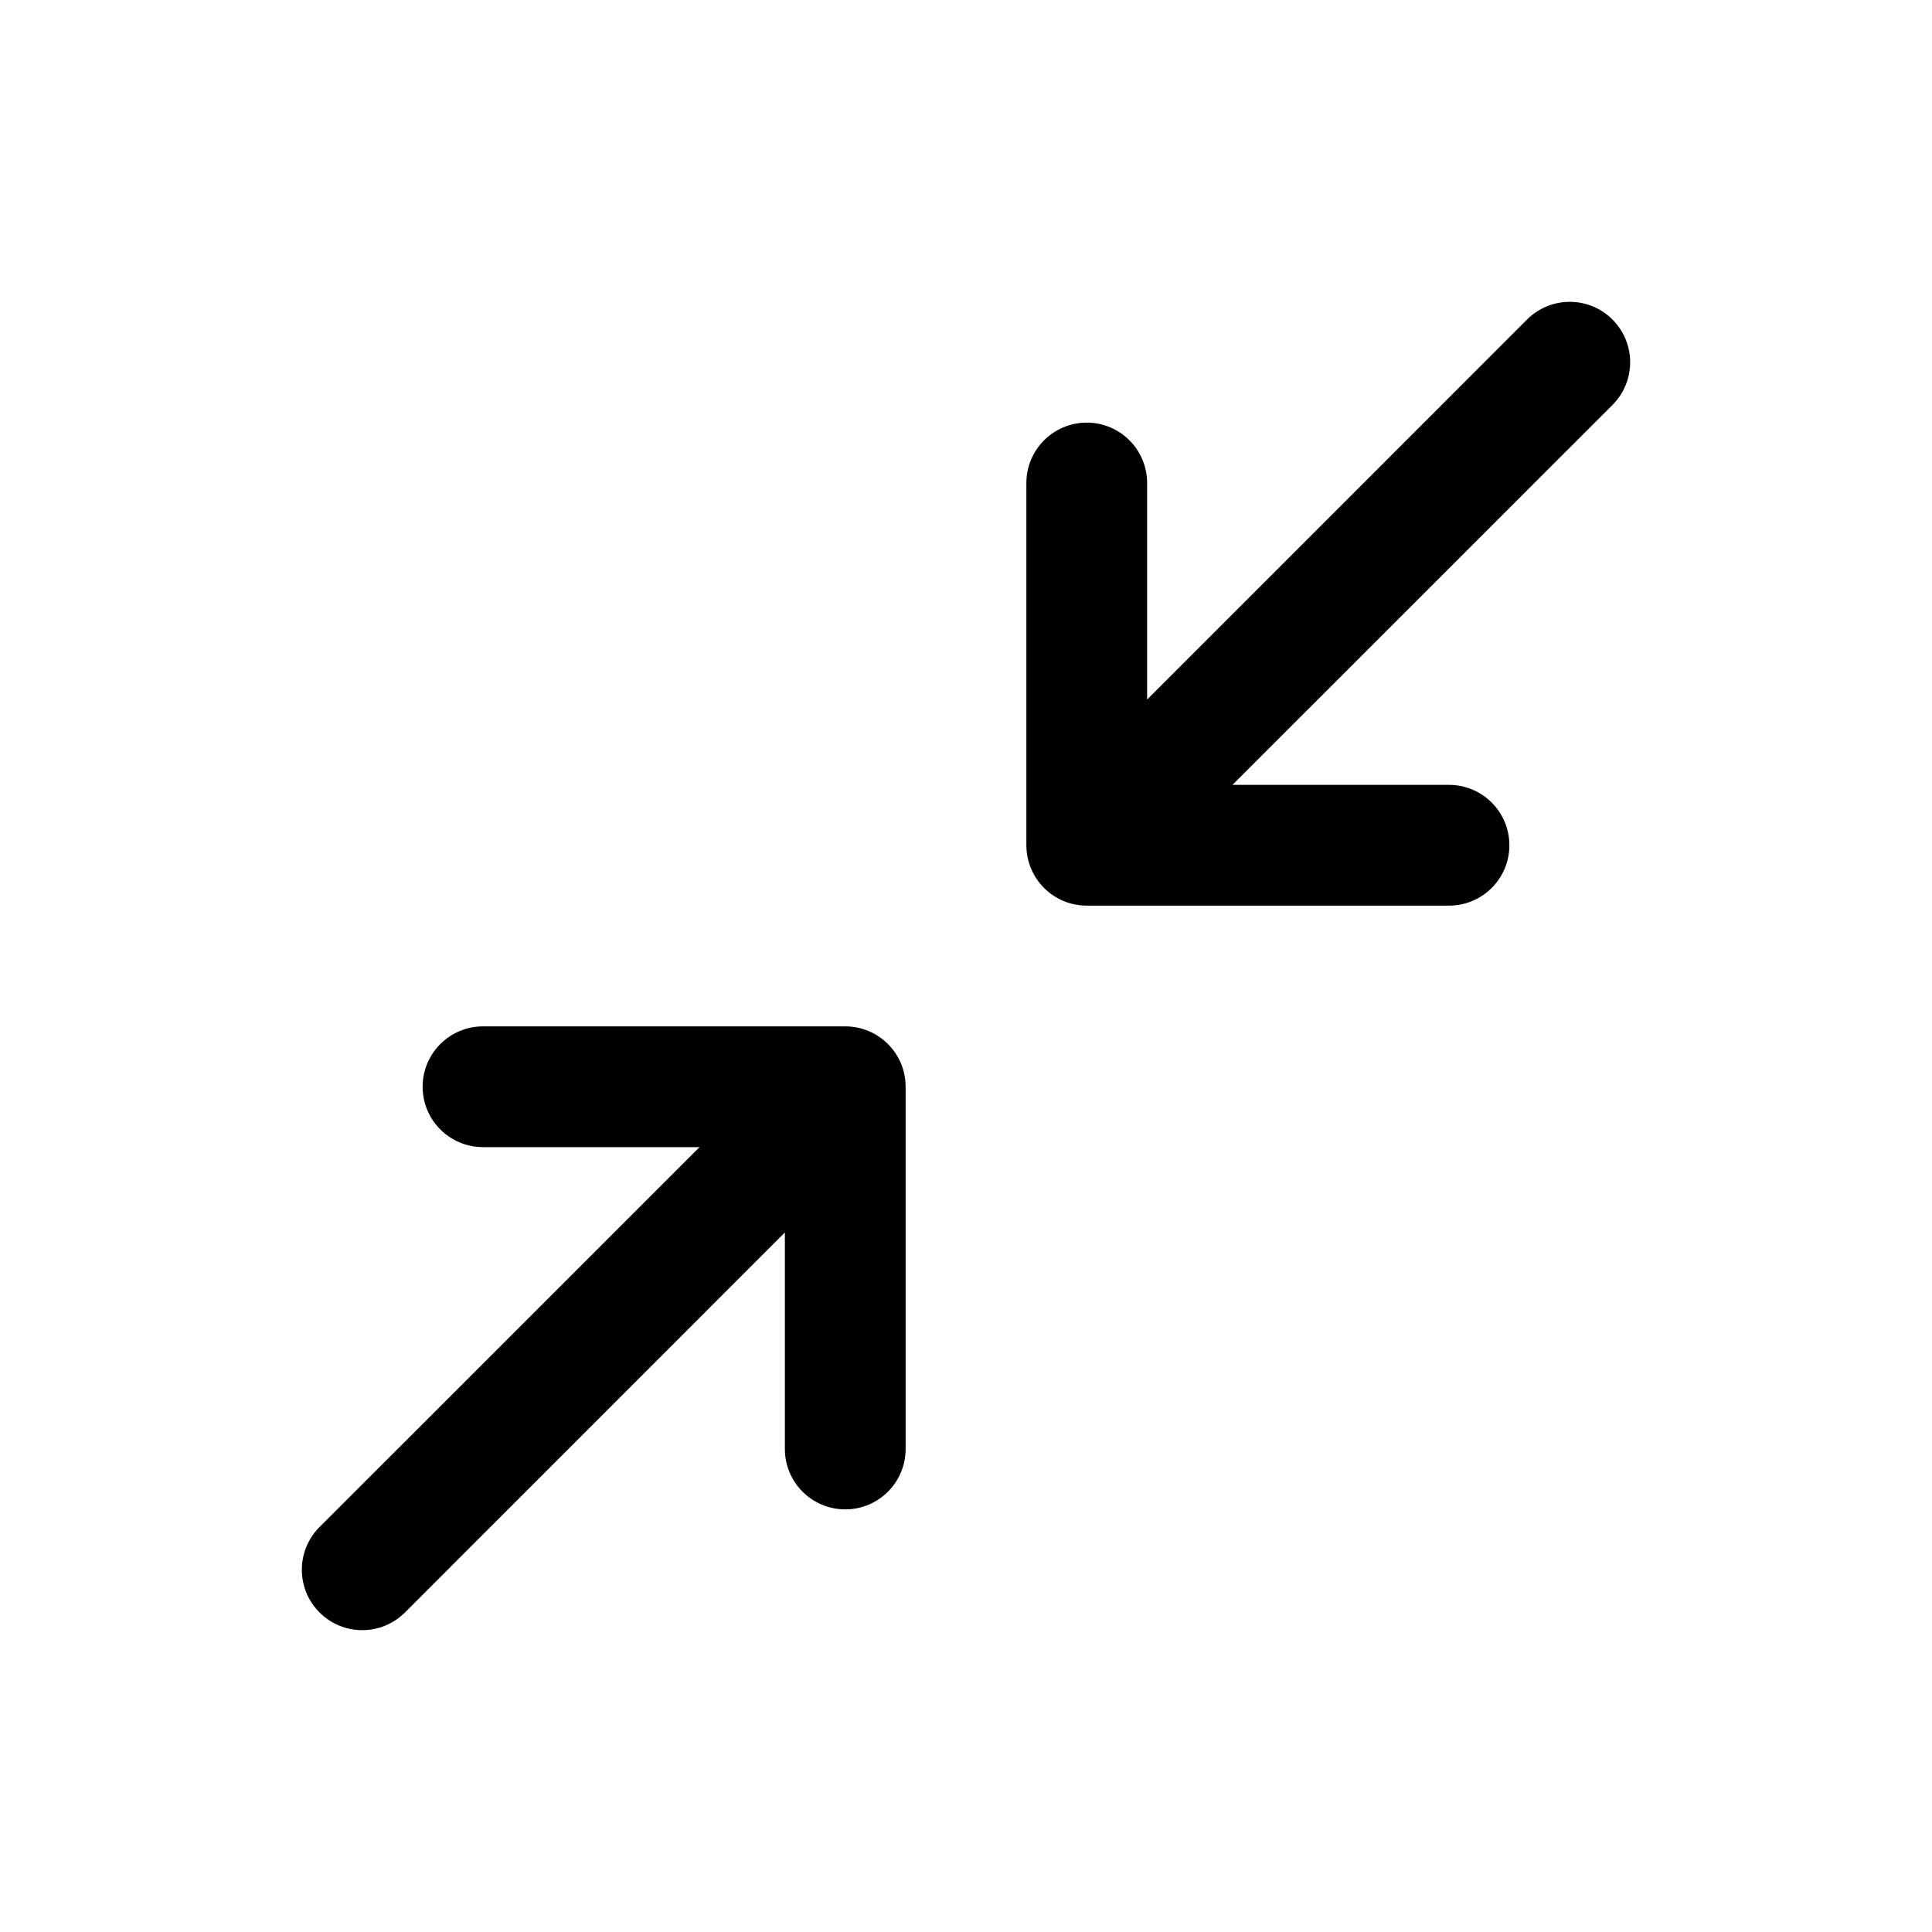
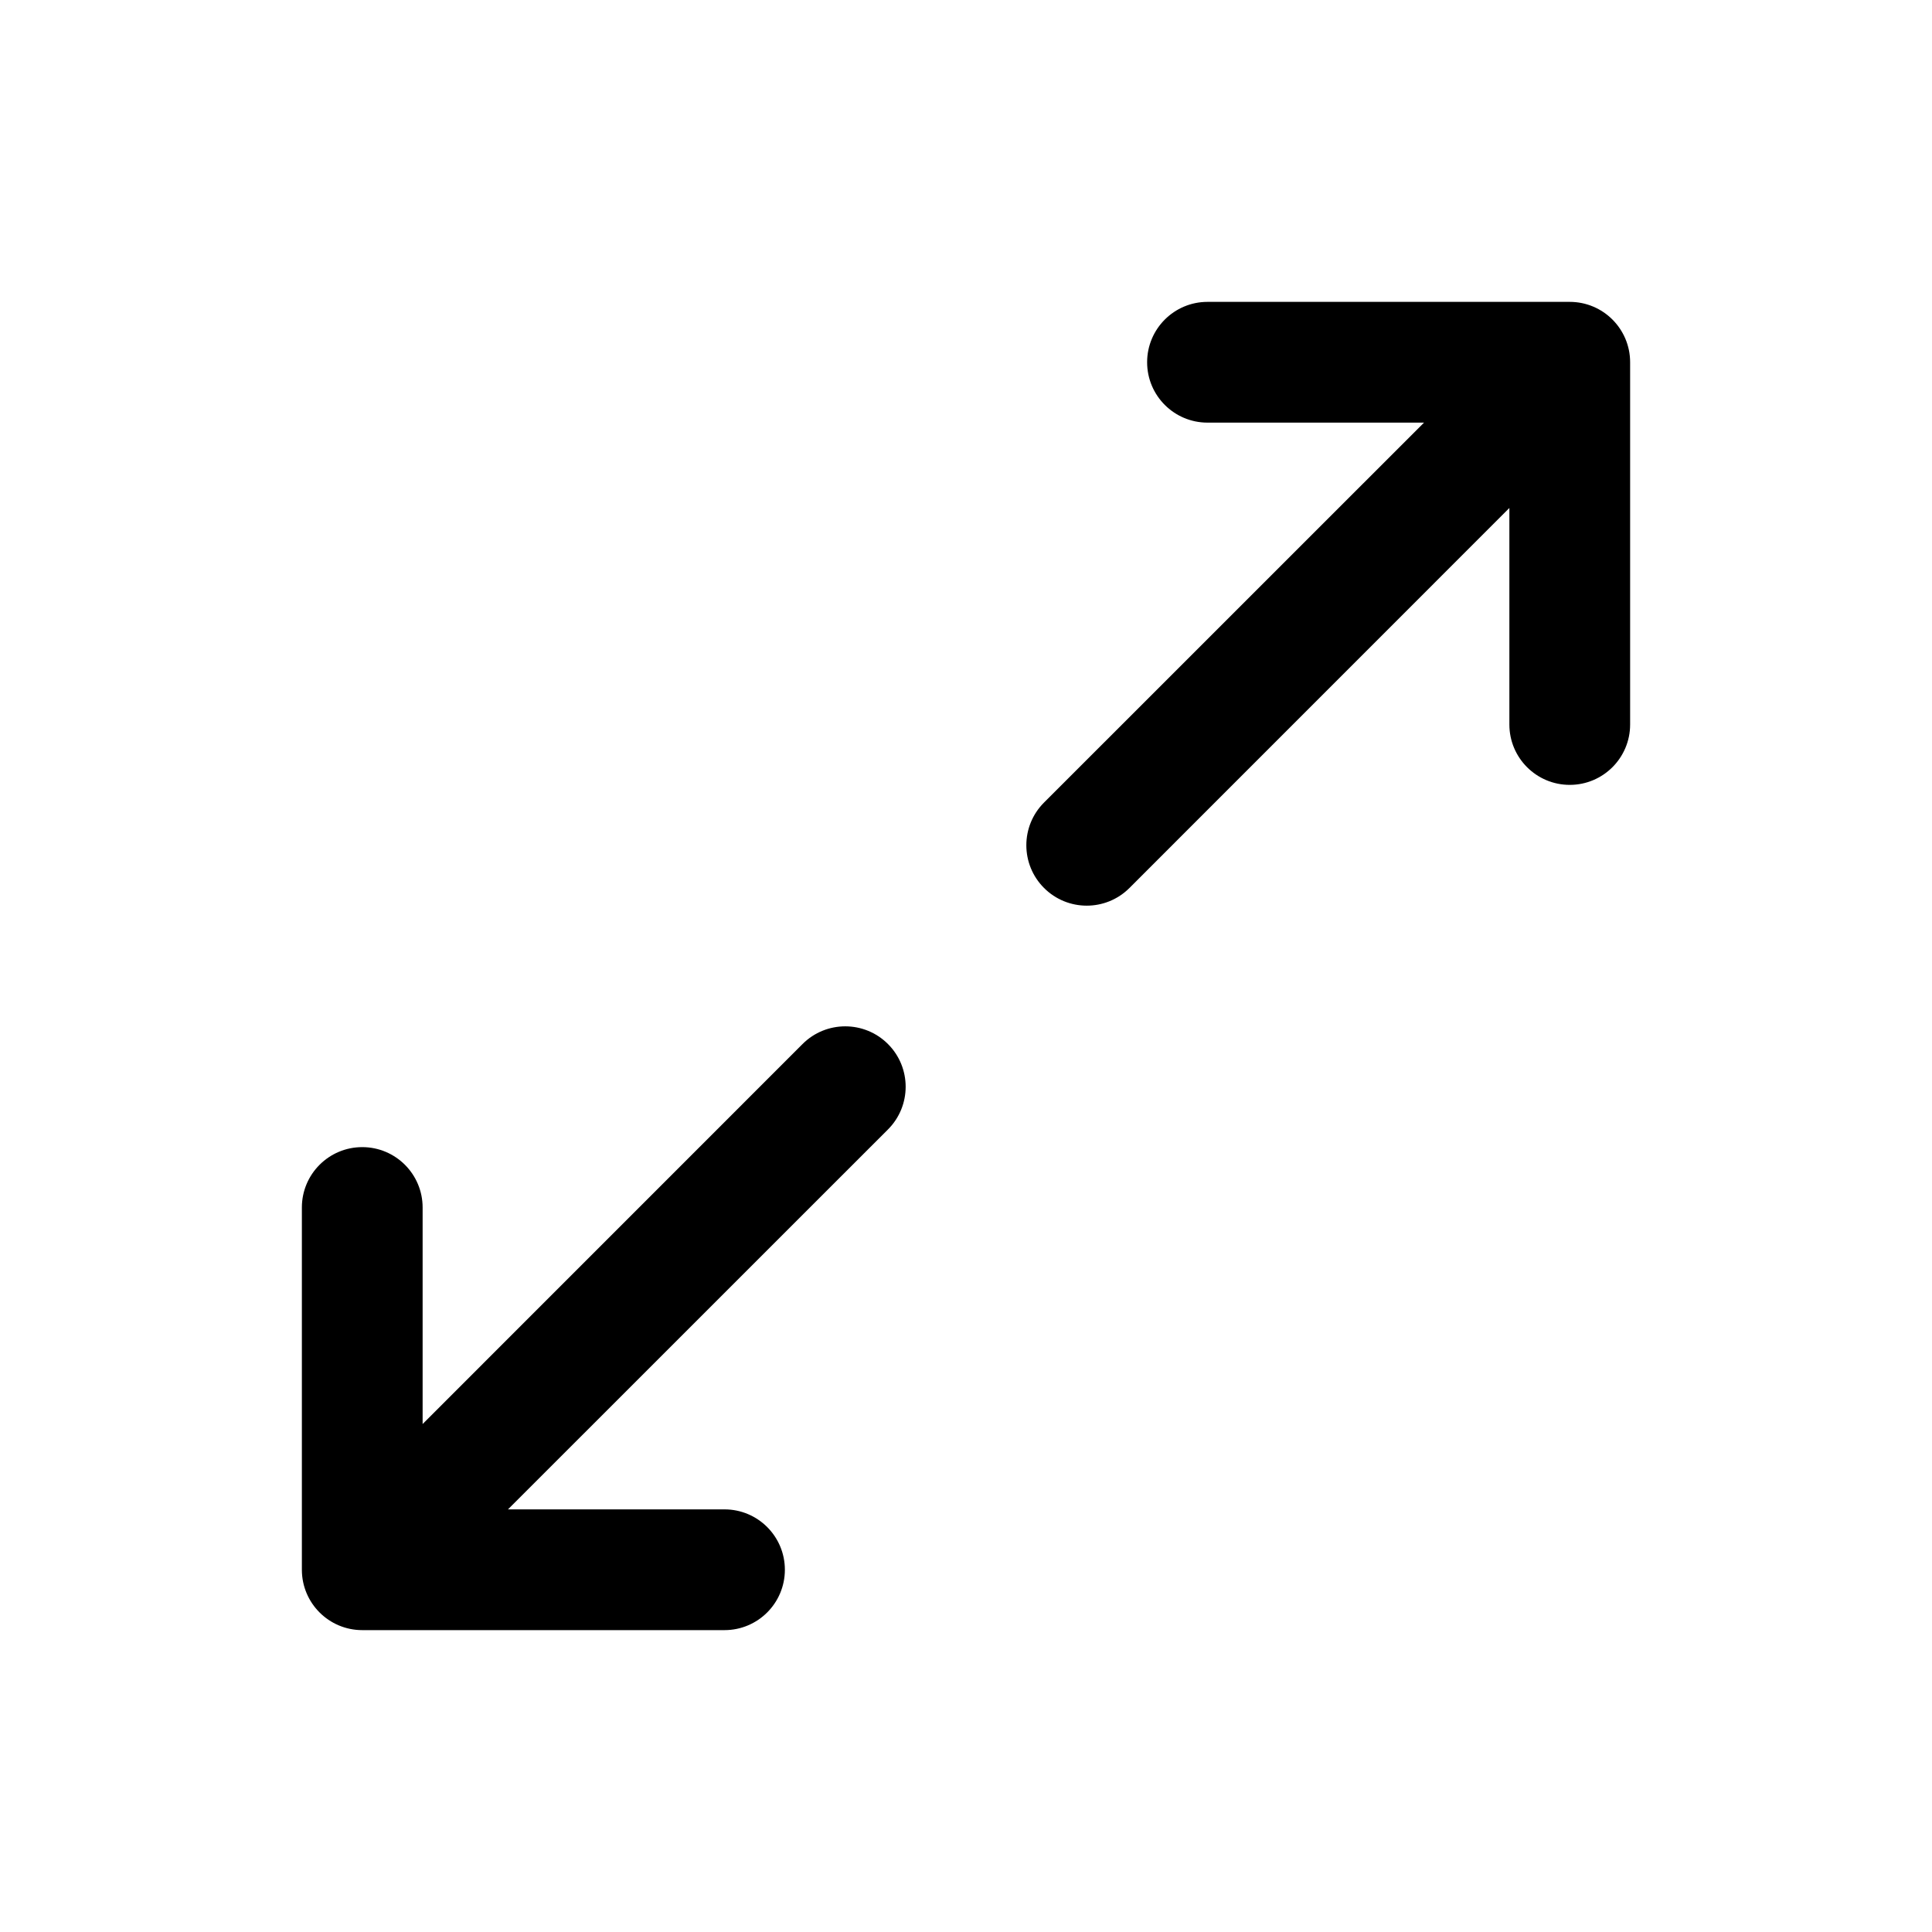
<svg xmlns="http://www.w3.org/2000/svg" width="32" height="32" fill="#000000" viewBox="0 0 256 256">
-   <path d="M213.66,53.66,163.31,104H192a8,8,0,0,1,0,16H144a8,8,0,0,1-8-8V64a8,8,0,0,1,16,0V92.69l50.34-50.35a8,8,0,0,1,11.32,11.32ZM112,136H64a8,8,0,0,0,0,16H92.69L42.34,202.34a8,8,0,0,0,11.32,11.32L104,163.31V192a8,8,0,0,0,16,0V144A8,8,0,0,0,112,136Z" />
+   <path d="M216,48V96a8,8,0,0,1-16,0V67.31l-50.34,50.35a8,8,0,0,1-11.32-11.32L188.69,56H160a8,8,0,0,1,0-16h48A8,8,0,0,1,216,48ZM106.34,138.34,56,188.69V160a8,8,0,0,0-16,0v48a8,8,0,0,0,8,8H96a8,8,0,0,0,0-16H67.31l50.35-50.34a8,8,0,0,0-11.32-11.32Z" />
</svg>
